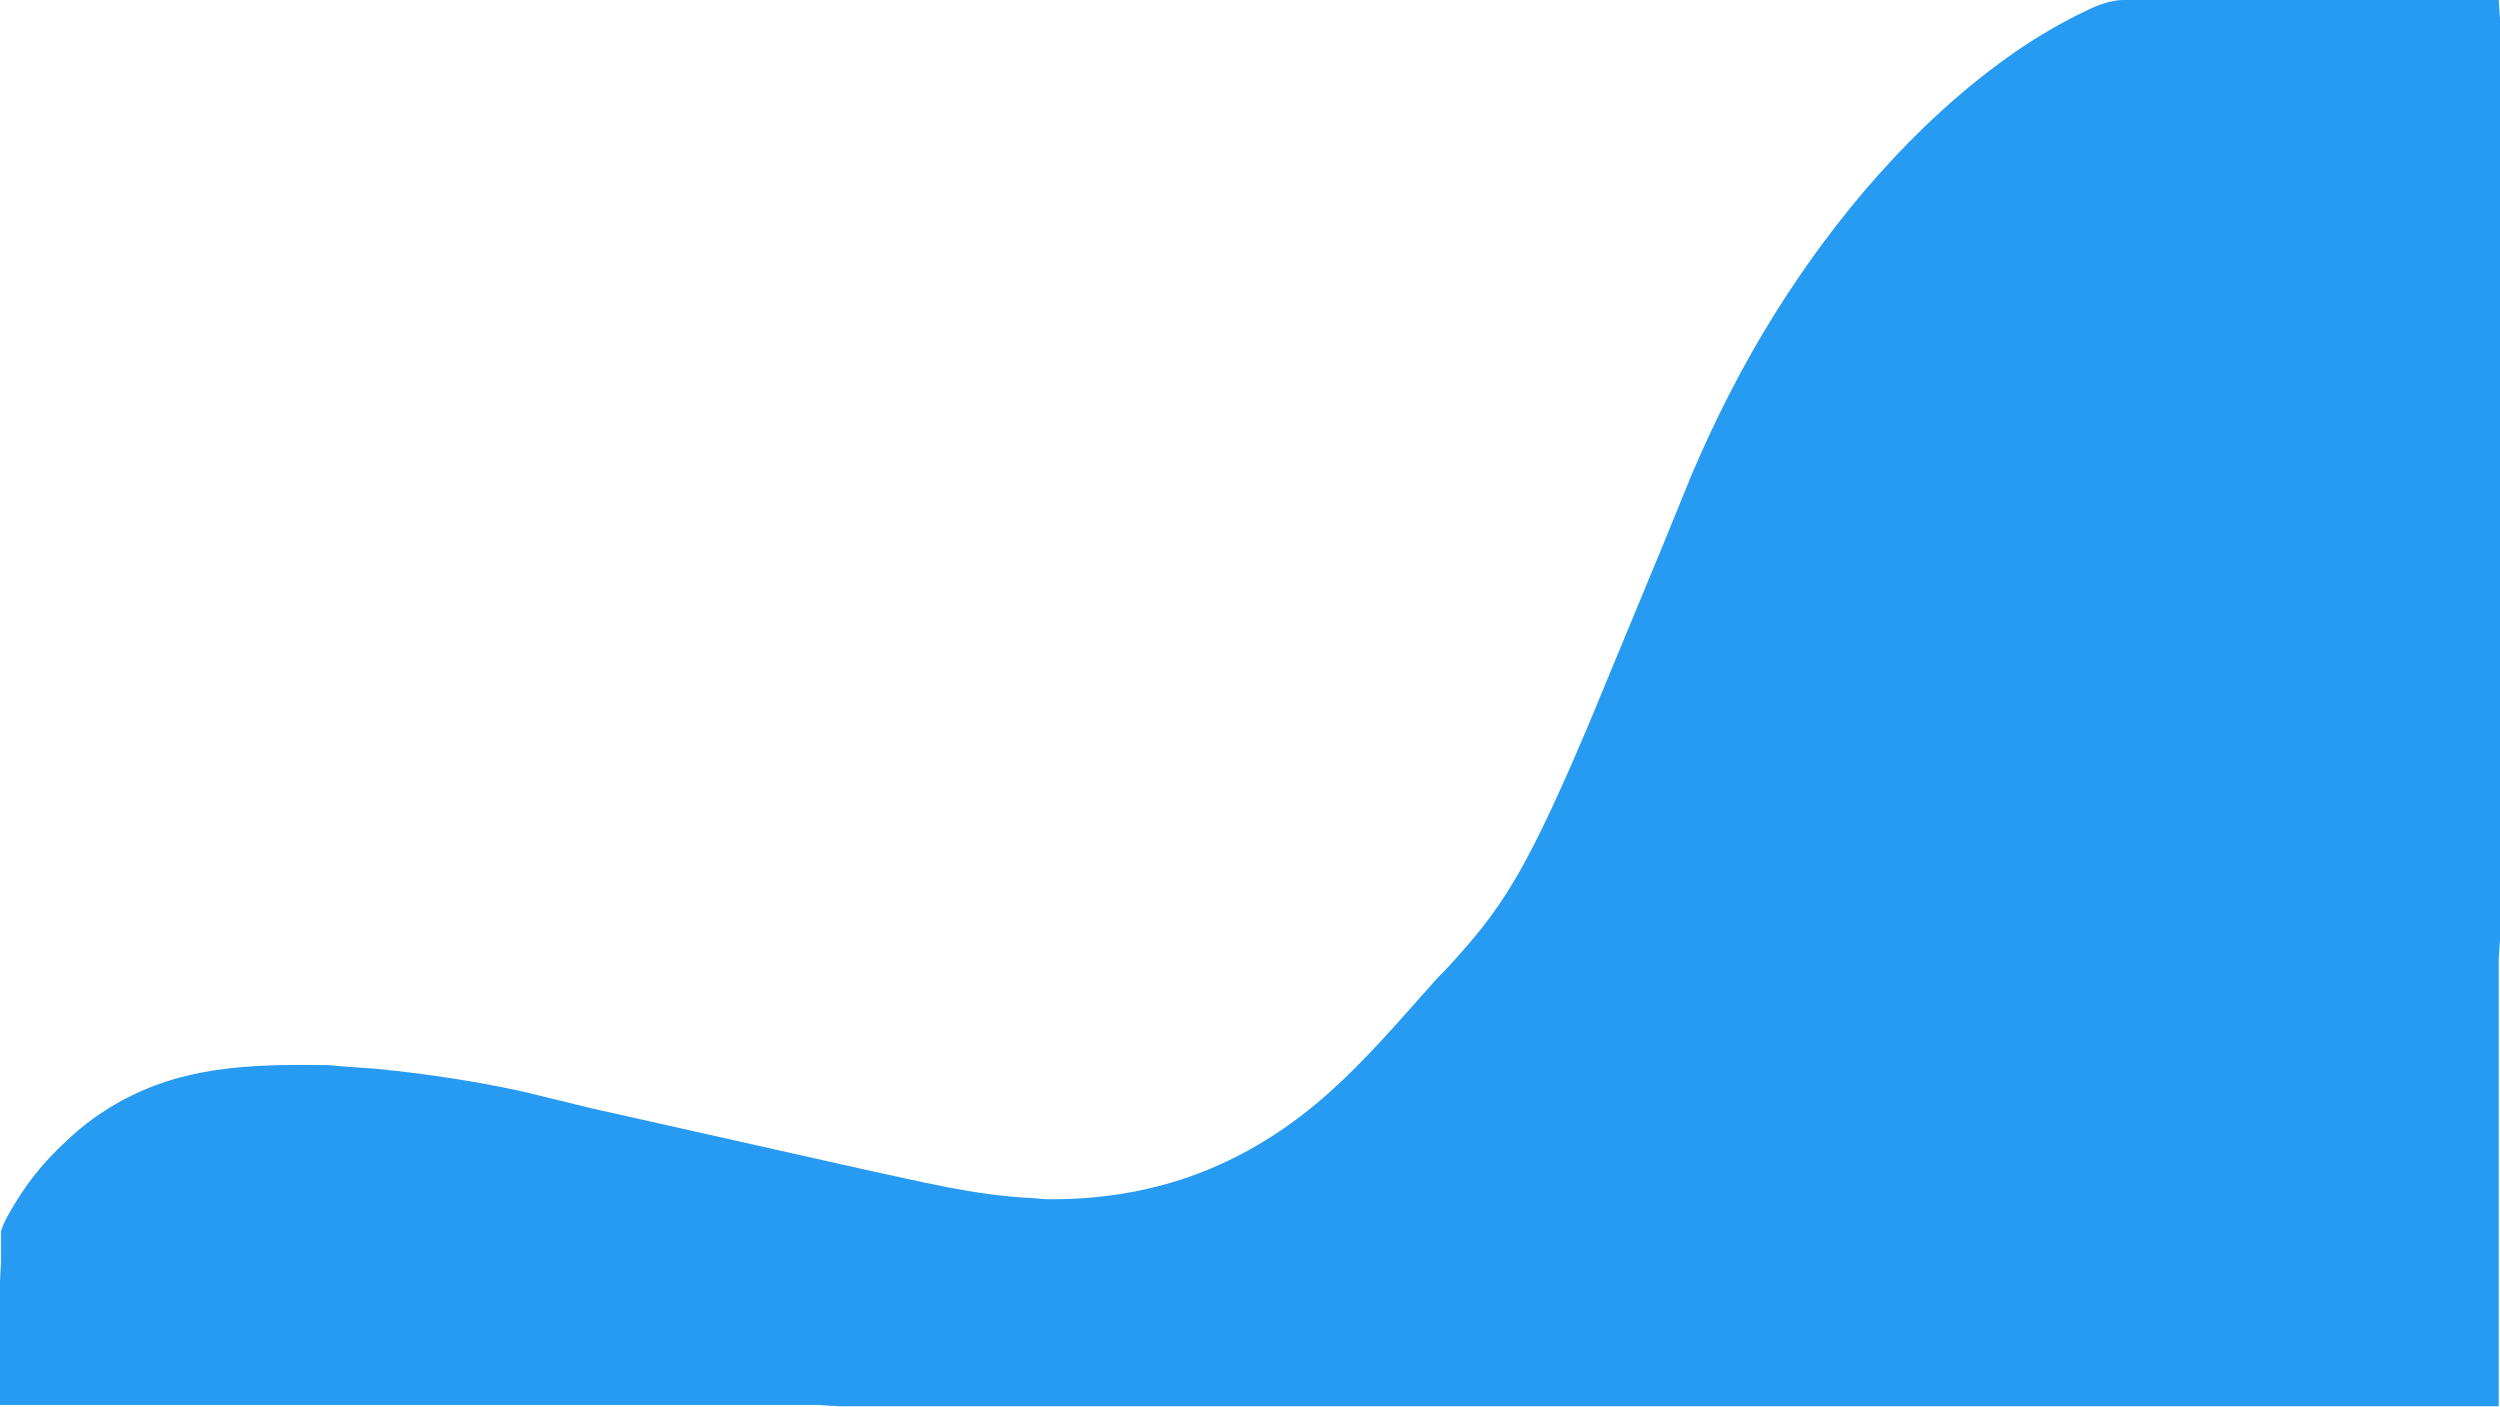
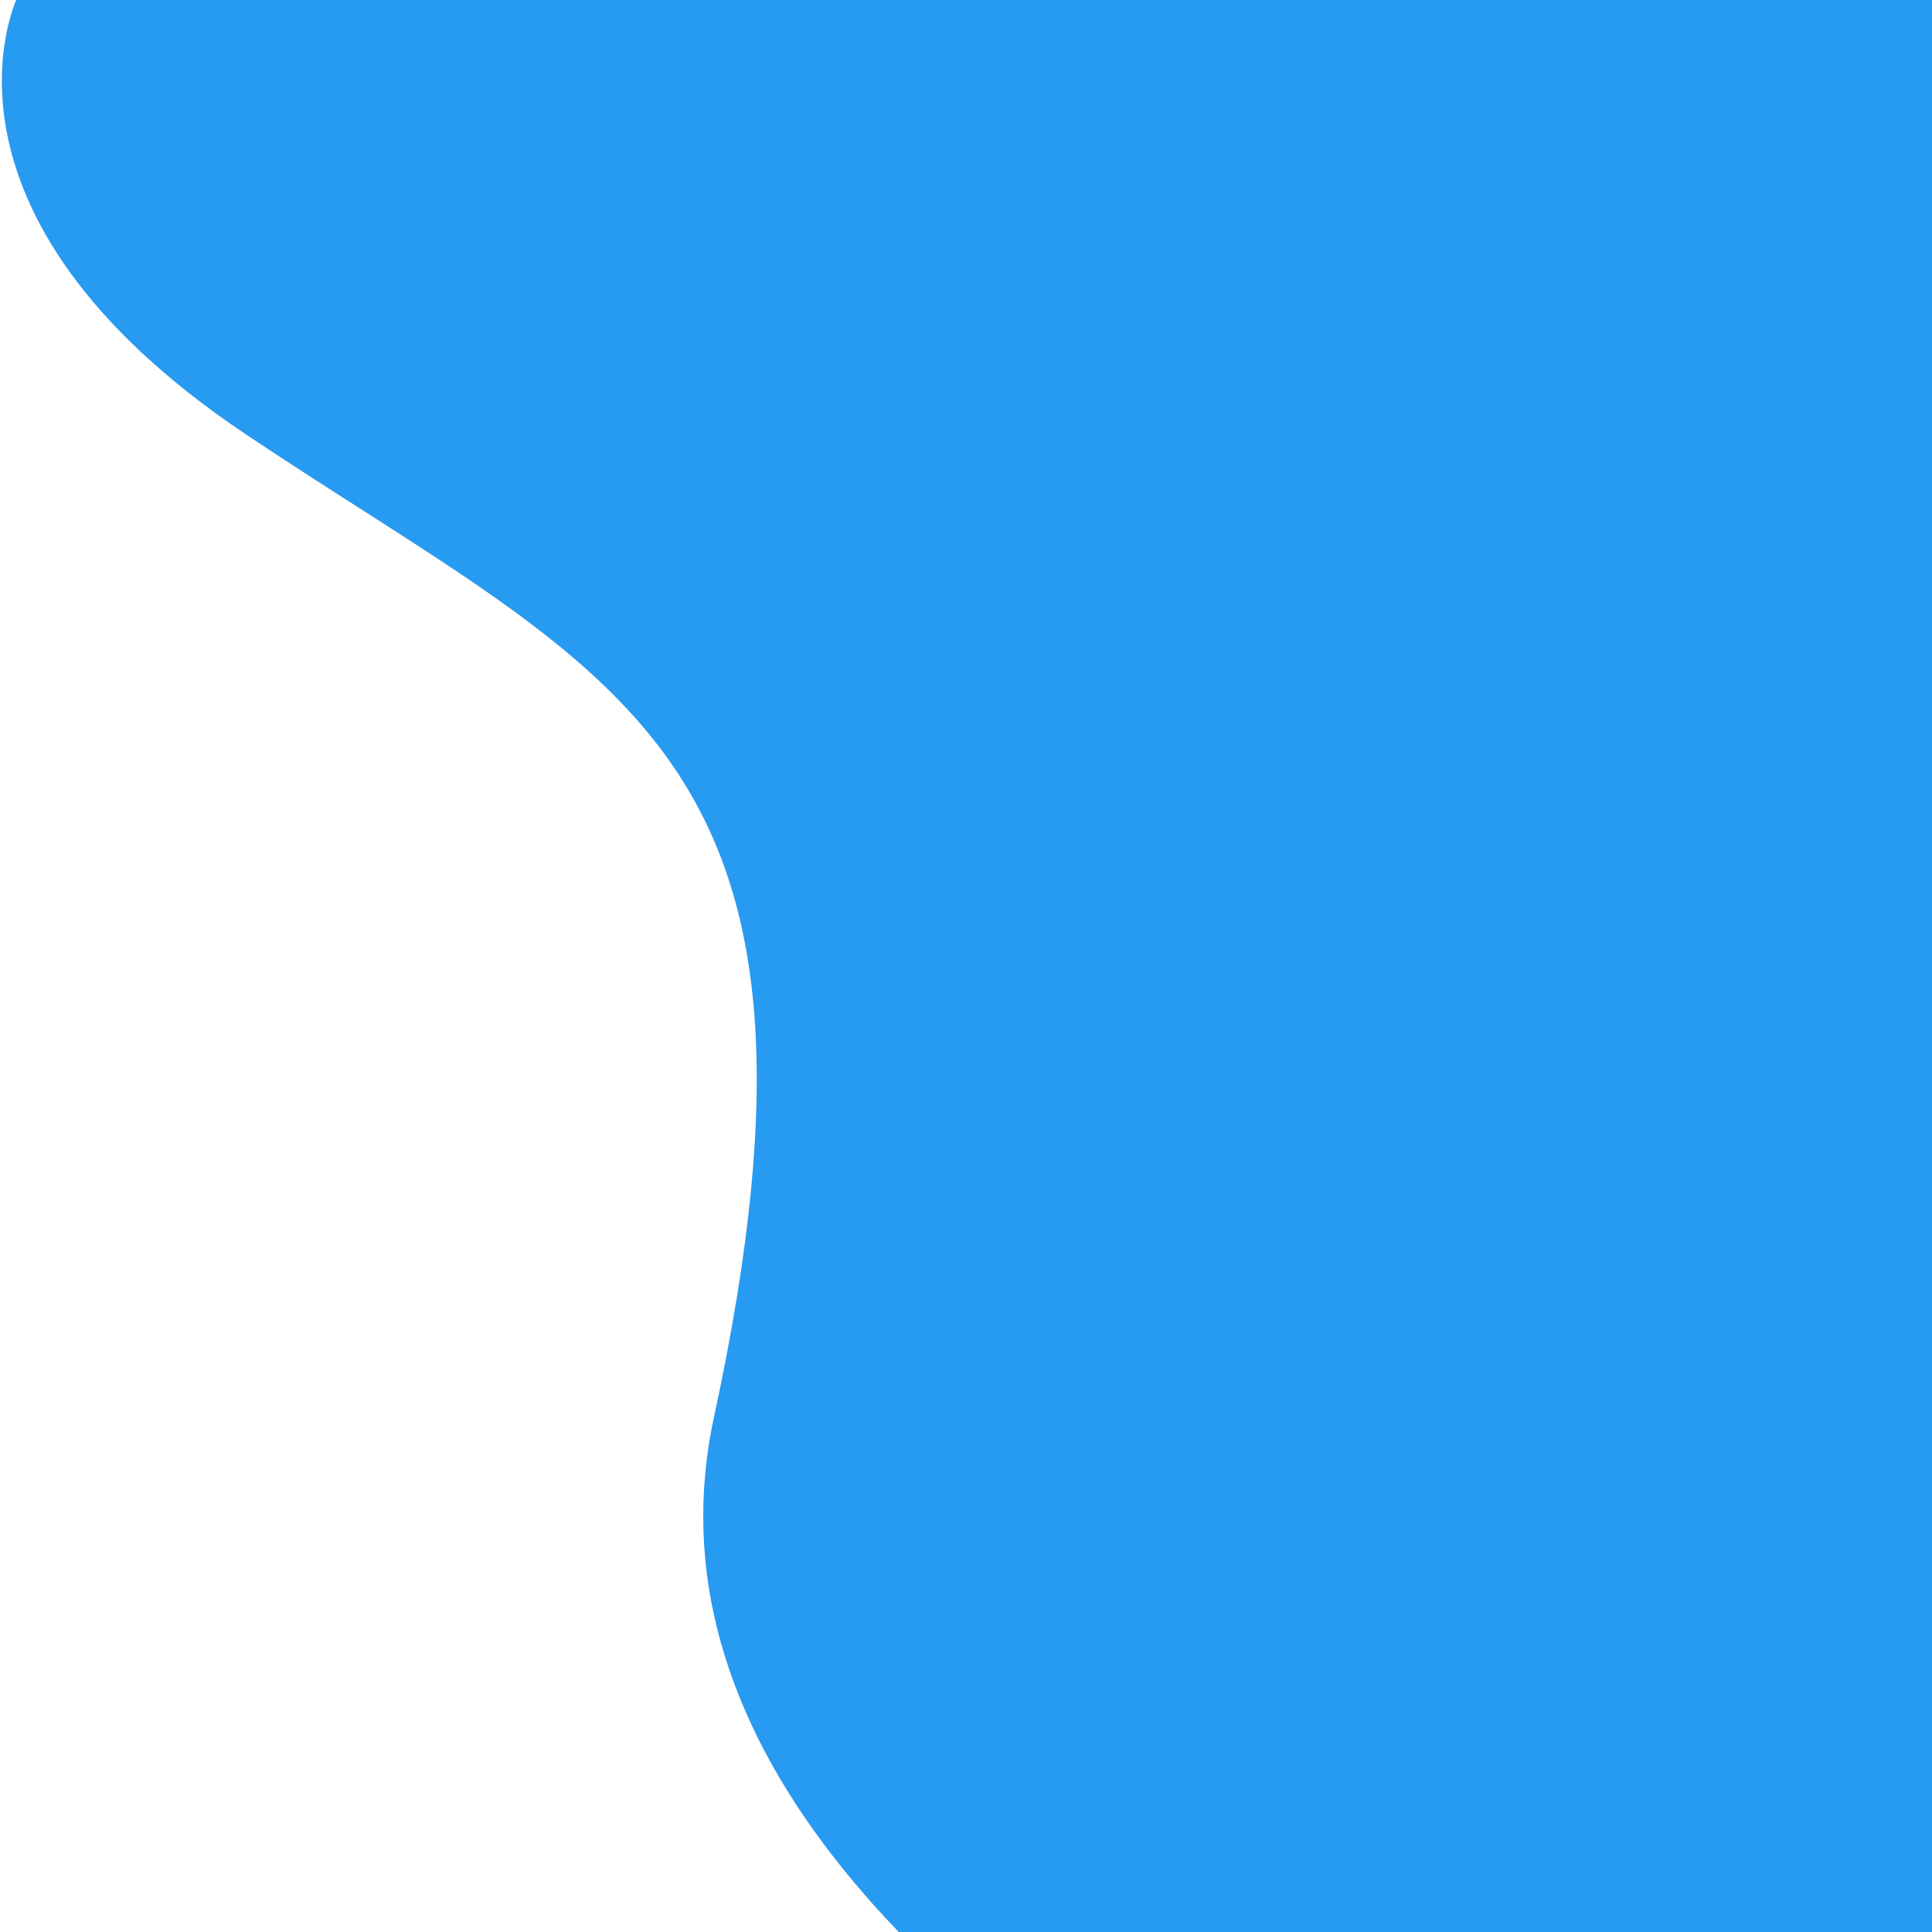
- <svg xmlns="http://www.w3.org/2000/svg" width="6.4in" height="3.6in" viewBox="0 0 1920 1080">
-   <path id="Selection" fill="#279af1" stroke="none" stroke-width="1" d="M 0.00,1079.00            C 0.00,1079.00 629.00,1079.00 629.00,1079.00              629.00,1079.00 644.00,1080.00 644.00,1080.00              644.00,1080.00 786.00,1080.00 786.00,1080.00              786.00,1080.00 1069.00,1080.00 1069.00,1080.00              1069.00,1080.00 1919.00,1080.00 1919.00,1080.00              1919.00,1080.00 1919.00,737.00 1919.00,737.00              1919.00,737.00 1920.00,722.00 1920.00,722.00              1920.00,722.00 1920.00,601.00 1920.00,601.00              1920.00,601.00 1920.00,359.00 1920.00,359.00              1920.00,359.00 1920.00,136.00 1920.00,136.00              1920.00,136.00 1920.00,14.00 1920.00,14.00              1920.00,14.00 1919.00,0.00 1919.00,0.00              1919.00,0.00 1631.00,0.00 1631.00,0.00              1618.98,0.02 1607.59,5.47 1597.00,10.75              1577.70,20.38 1559.56,31.30 1542.00,43.86              1470.02,95.36 1409.07,167.10 1362.42,242.00              1338.22,280.86 1317.38,321.91 1299.43,364.00              1299.43,364.00 1276.99,419.00 1276.99,419.00              1276.99,419.00 1219.42,558.00 1219.42,558.00              1203.72,594.80 1182.84,643.19 1162.55,677.00              1146.71,703.41 1133.33,719.34 1112.83,742.00              1112.83,742.00 1103.17,752.00 1103.17,752.00              1103.17,752.00 1079.16,779.00 1079.16,779.00              1053.98,807.21 1029.23,834.06 999.00,857.12              940.57,901.67 876.12,921.85 803.00,921.00              803.00,921.00 792.00,920.04 792.00,920.04              748.73,918.16 706.24,907.19 664.00,898.21              664.00,898.21 454.00,851.12 454.00,851.12              454.00,851.12 402.00,838.42 402.00,838.42              364.71,830.19 326.96,824.63 289.00,820.83              289.00,820.83 262.00,818.91 262.00,818.91              262.00,818.91 252.00,818.00 252.00,818.00              191.41,817.29 136.41,818.18 83.00,851.42              66.86,861.47 55.36,871.62 42.00,885.00              29.75,897.27 19.31,911.14 10.40,926.00              7.46,930.90 1.76,940.65 0.76,946.00              0.76,946.00 0.76,969.00 0.76,969.00              0.76,969.00 0.00,984.00 0.00,984.00              0.00,984.00 0.00,1079.00 0.00,1079.00 Z" />
+ <svg xmlns="http://www.w3.org/2000/svg" viewBox="0 0 665 665">
+   <path fill="#279af1" stroke="none" stroke-width="1" d="M6 -1L665 -1L665 861C665 861 195.93 718.511 245.775 487.68C295.619 256.85 212.917 235.324 84.872 149.674C-30.075 72.786 6 -1 6 -1Z" />
</svg>
